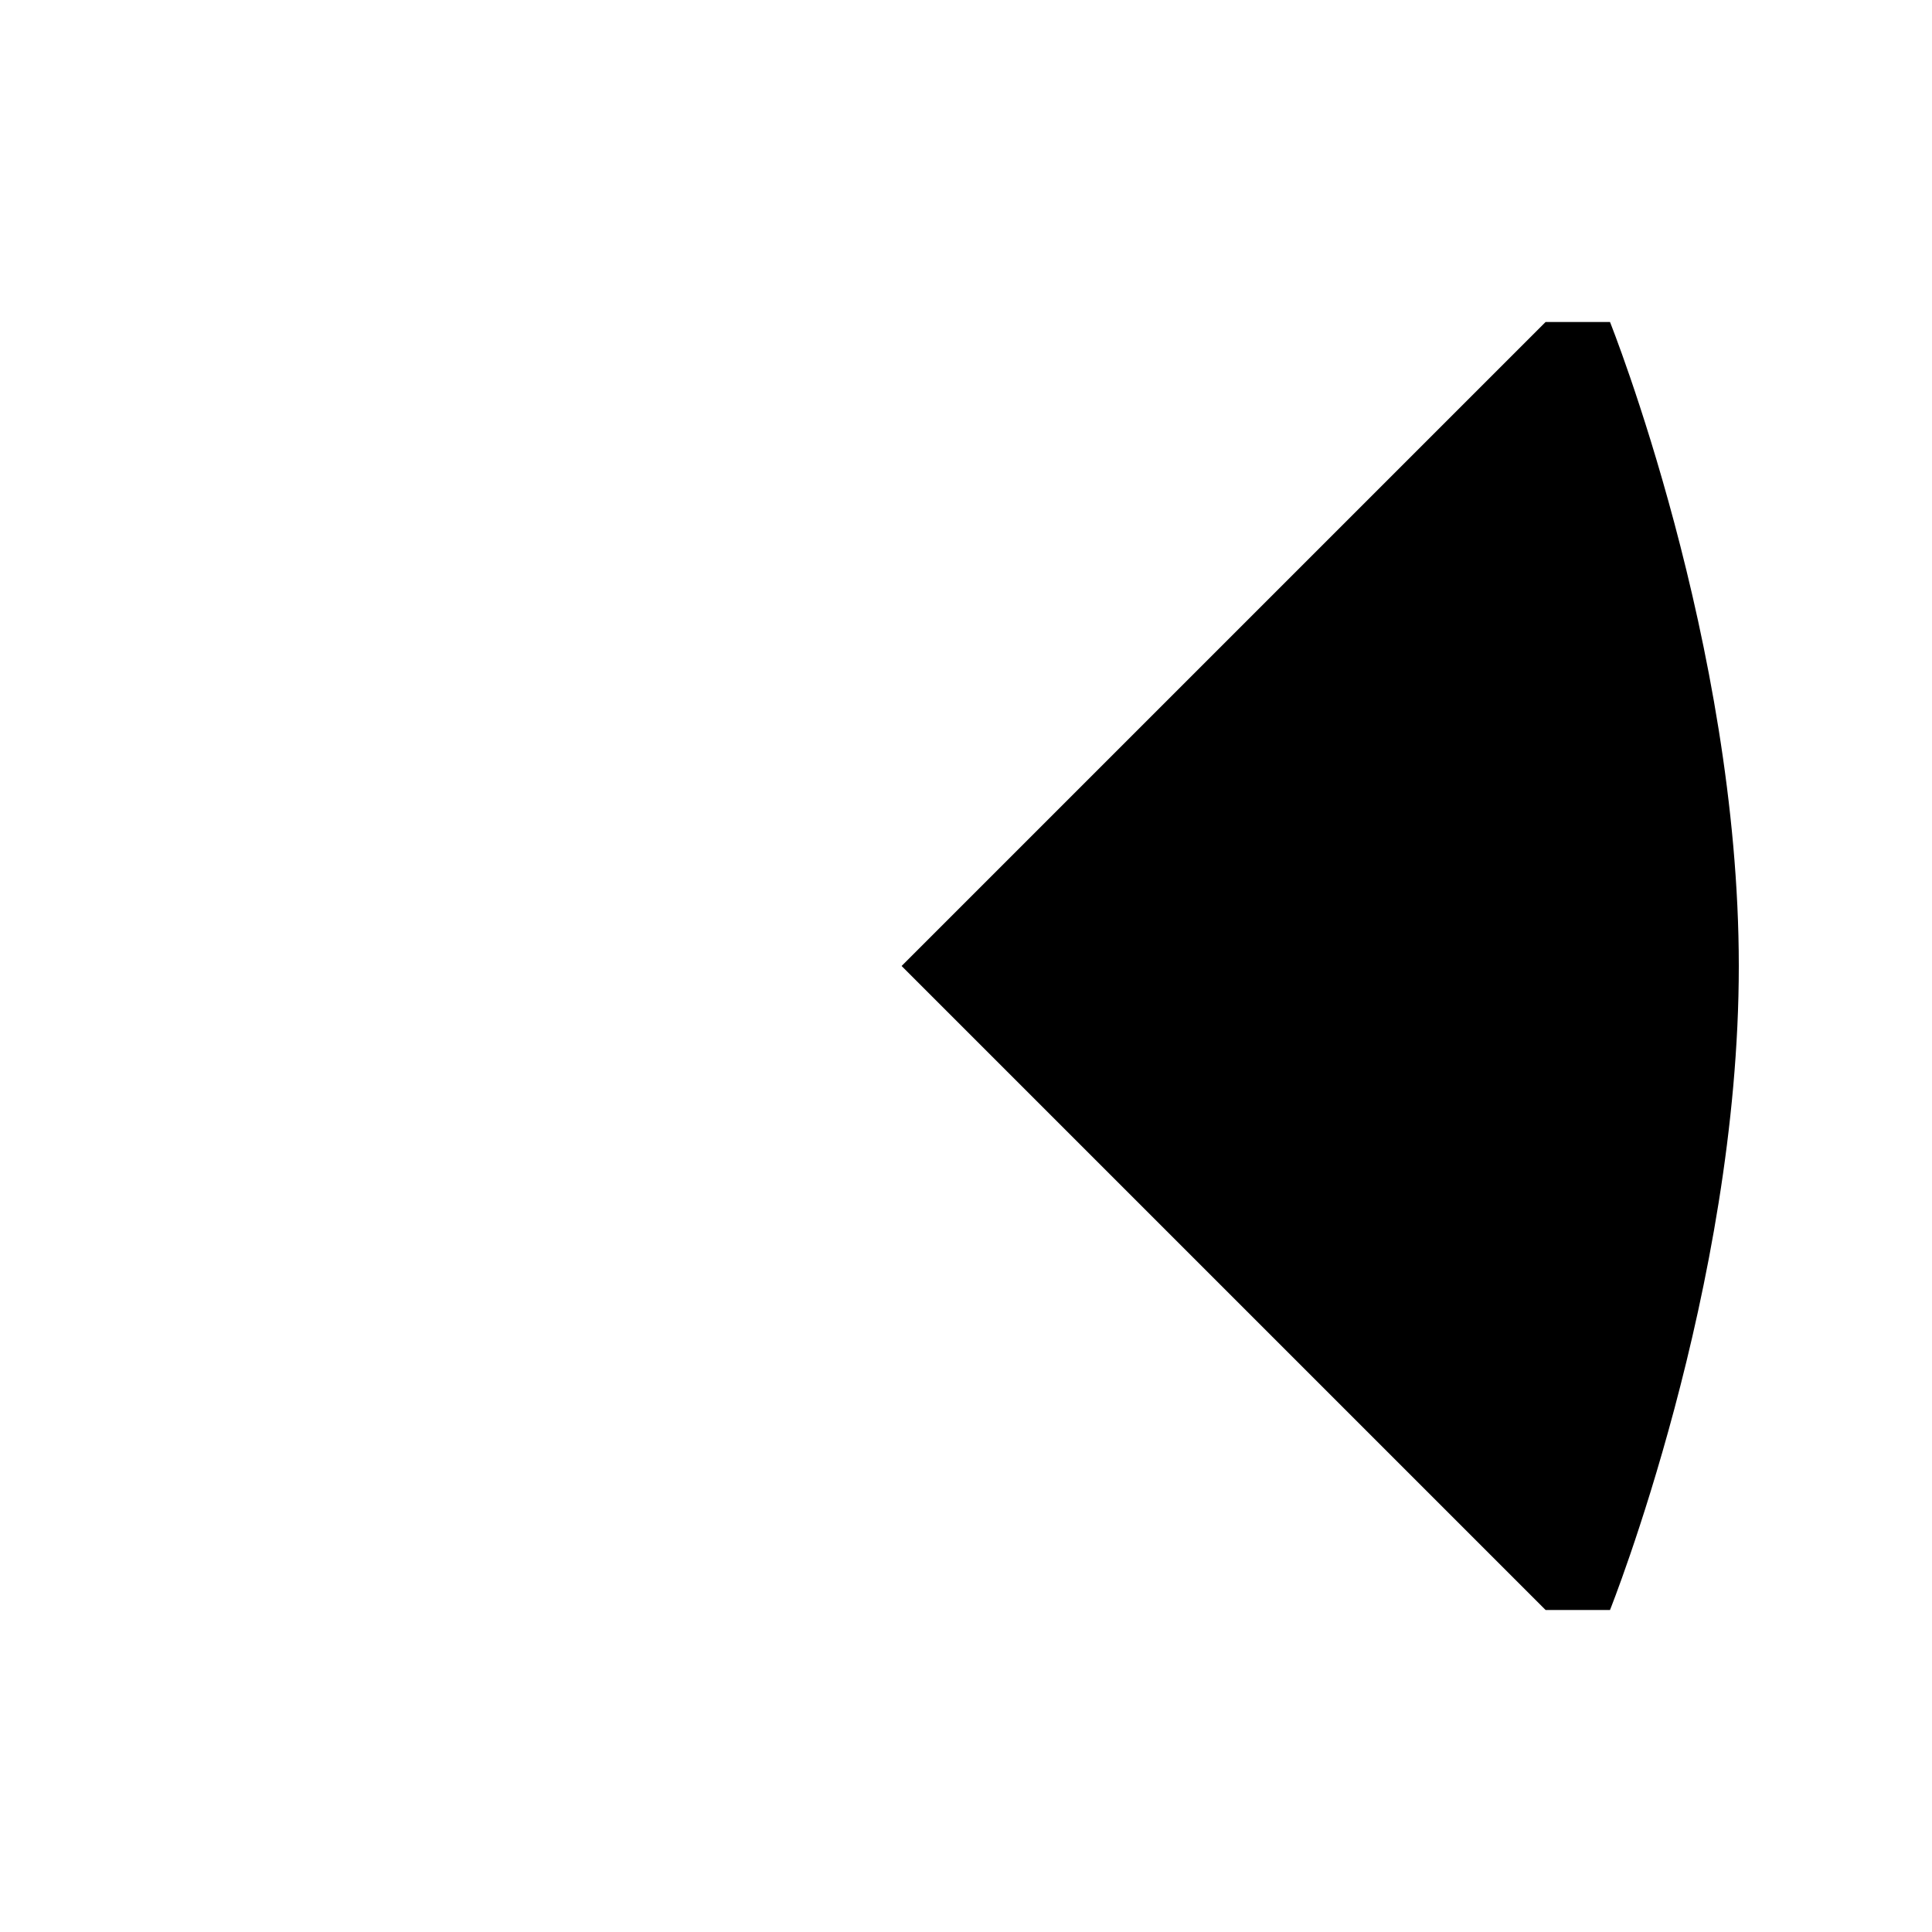
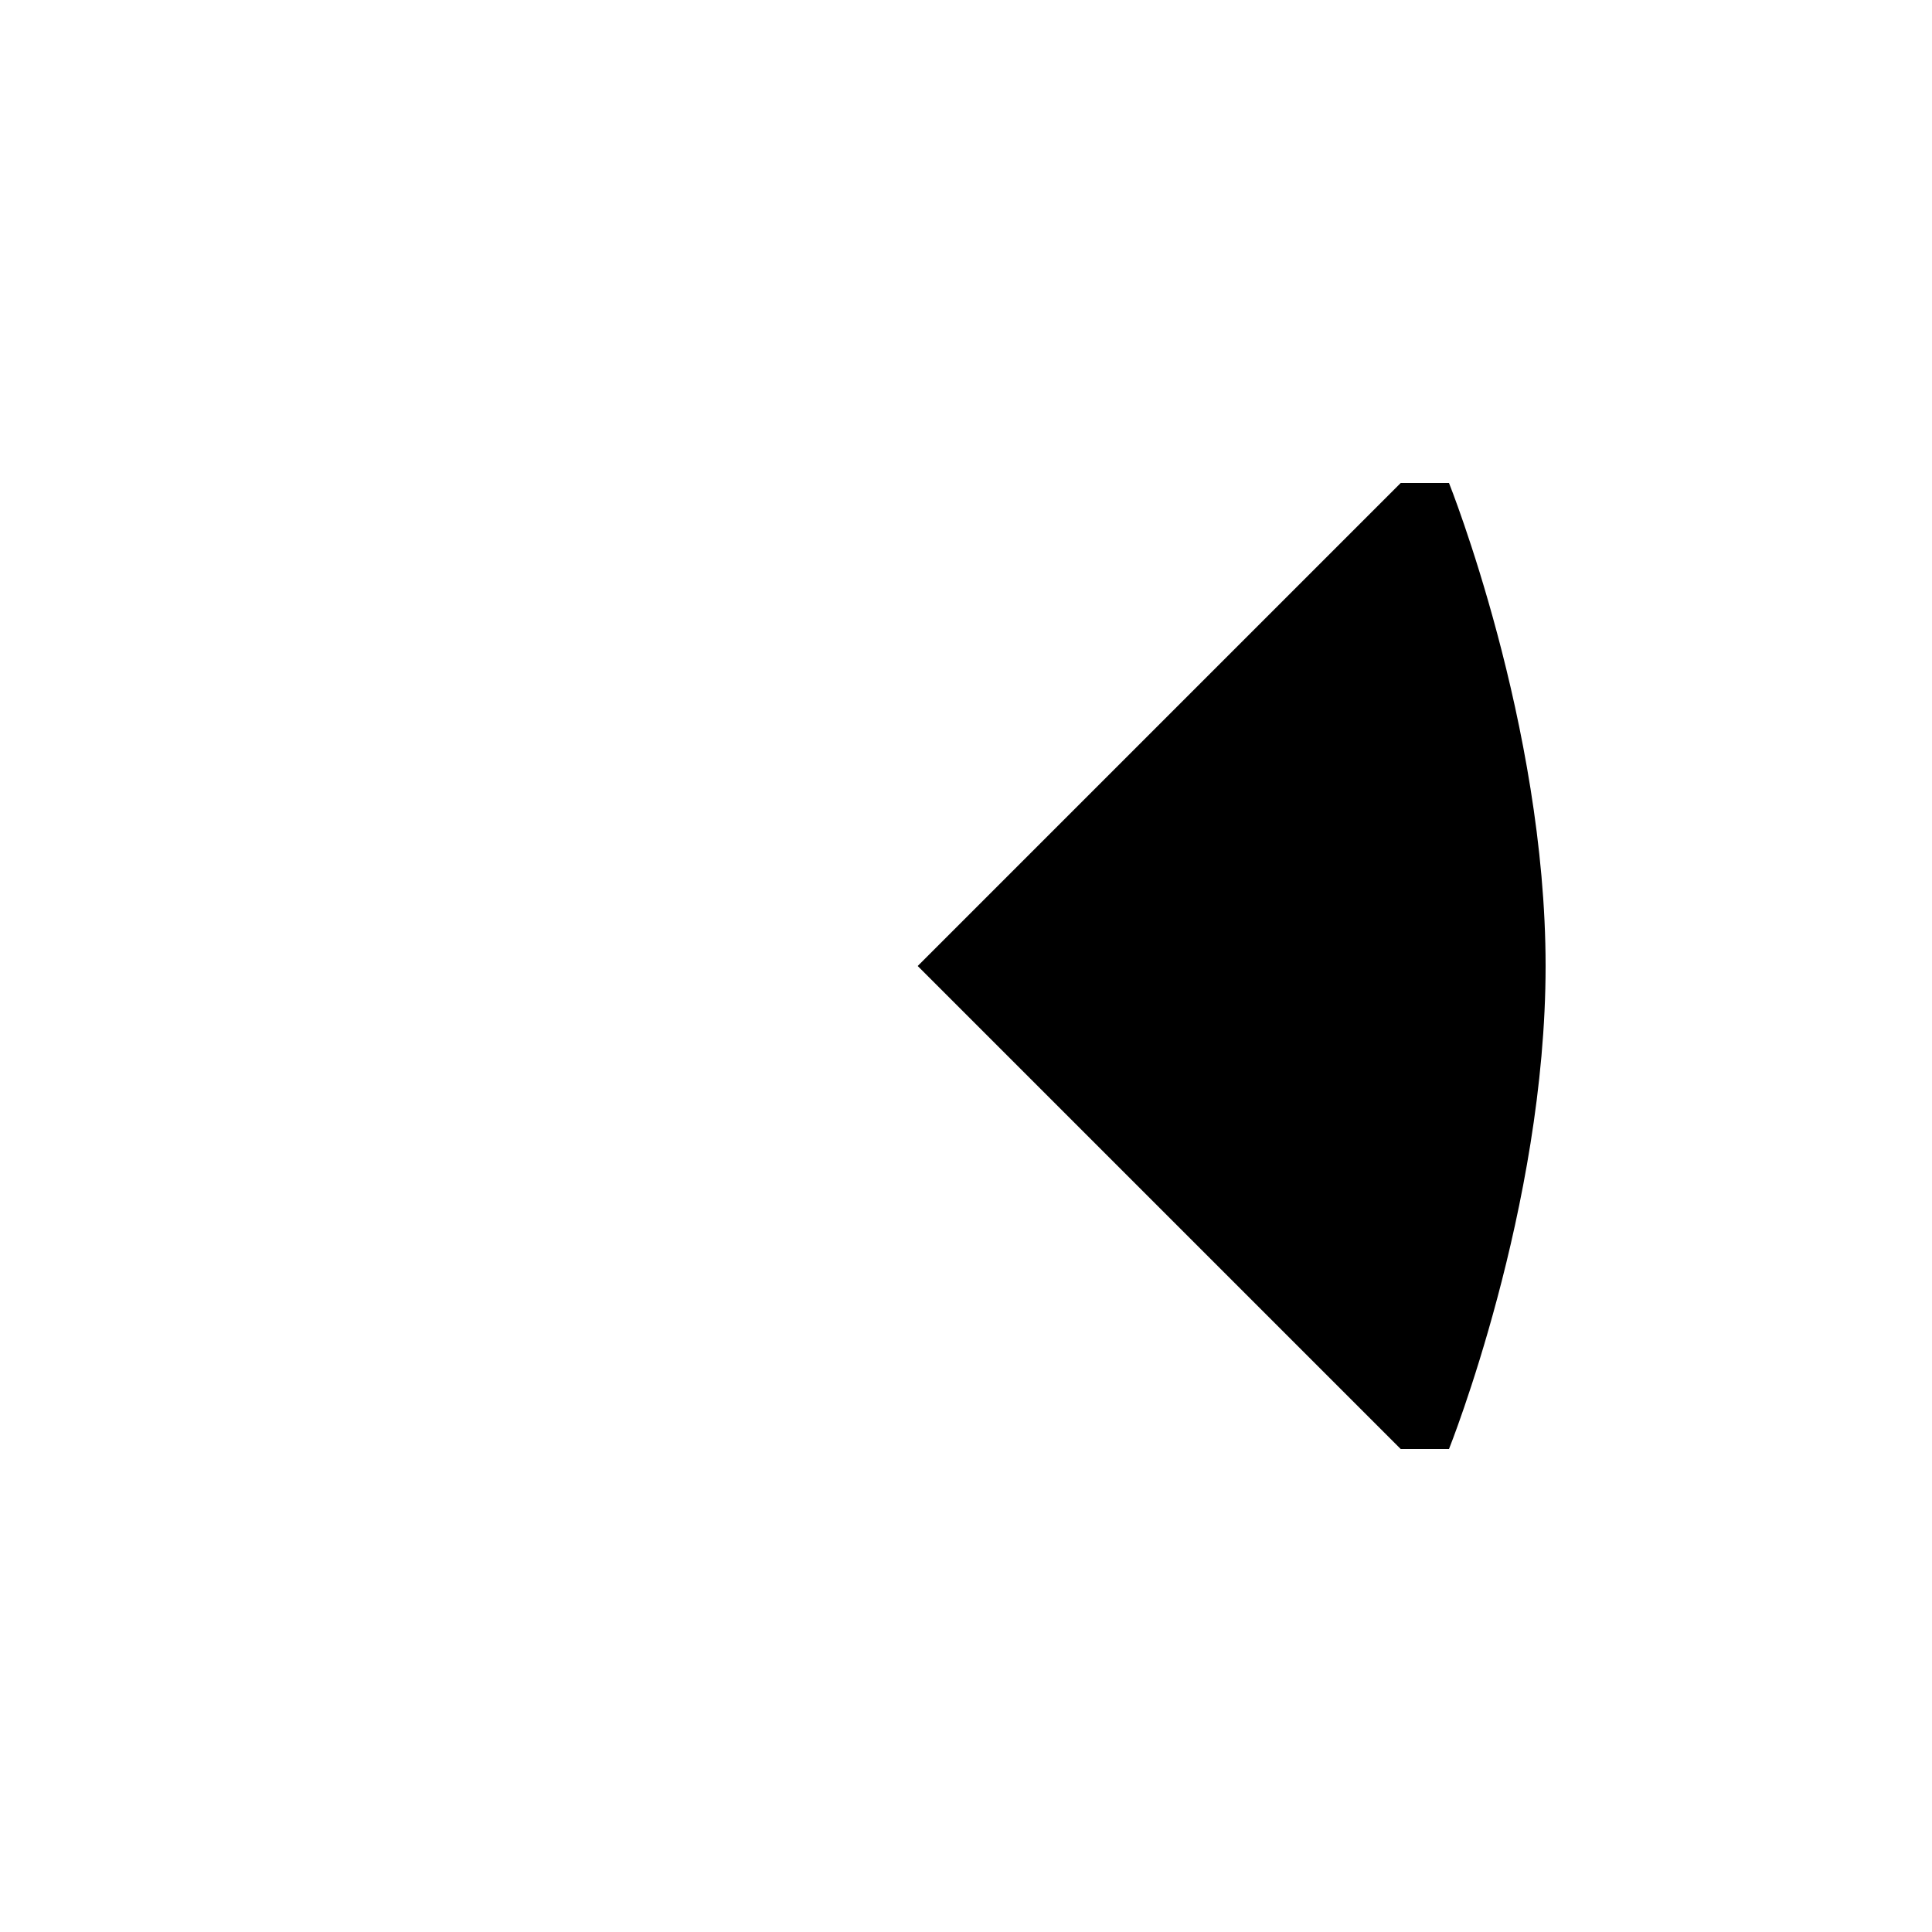
- <svg xmlns="http://www.w3.org/2000/svg" version="1.0" width="150" height="150" id="svg2">
+ <svg xmlns="http://www.w3.org/2000/svg" version="1.0" width="200" height="200" id="svg2">
  <defs id="defs4" />
-   <path d="M 70,75 L 120,25 L 125,25 C 125,25 135,50 135,75 C 135,100 125,125 125,125 L 120,125 L 70,75 z " style="fill:#000000;fill-opacity:1;stroke:none;stroke-width:2;stroke-linecap:round;stroke-linejoin:round;stroke-miterlimit:4;stroke-opacity:1" id="rect2385" />
+   <path d="M 95,100 L 145,50 L 150,50 C 150,50 160,75 160,100 C 160,125 150,150 150,150 L 145,150 L 95,100 z " style="fill:#000000;fill-opacity:1;stroke:none;stroke-width:2;stroke-linecap:round;stroke-linejoin:round;stroke-miterlimit:4;stroke-opacity:1" id="rect2385" />
</svg>
